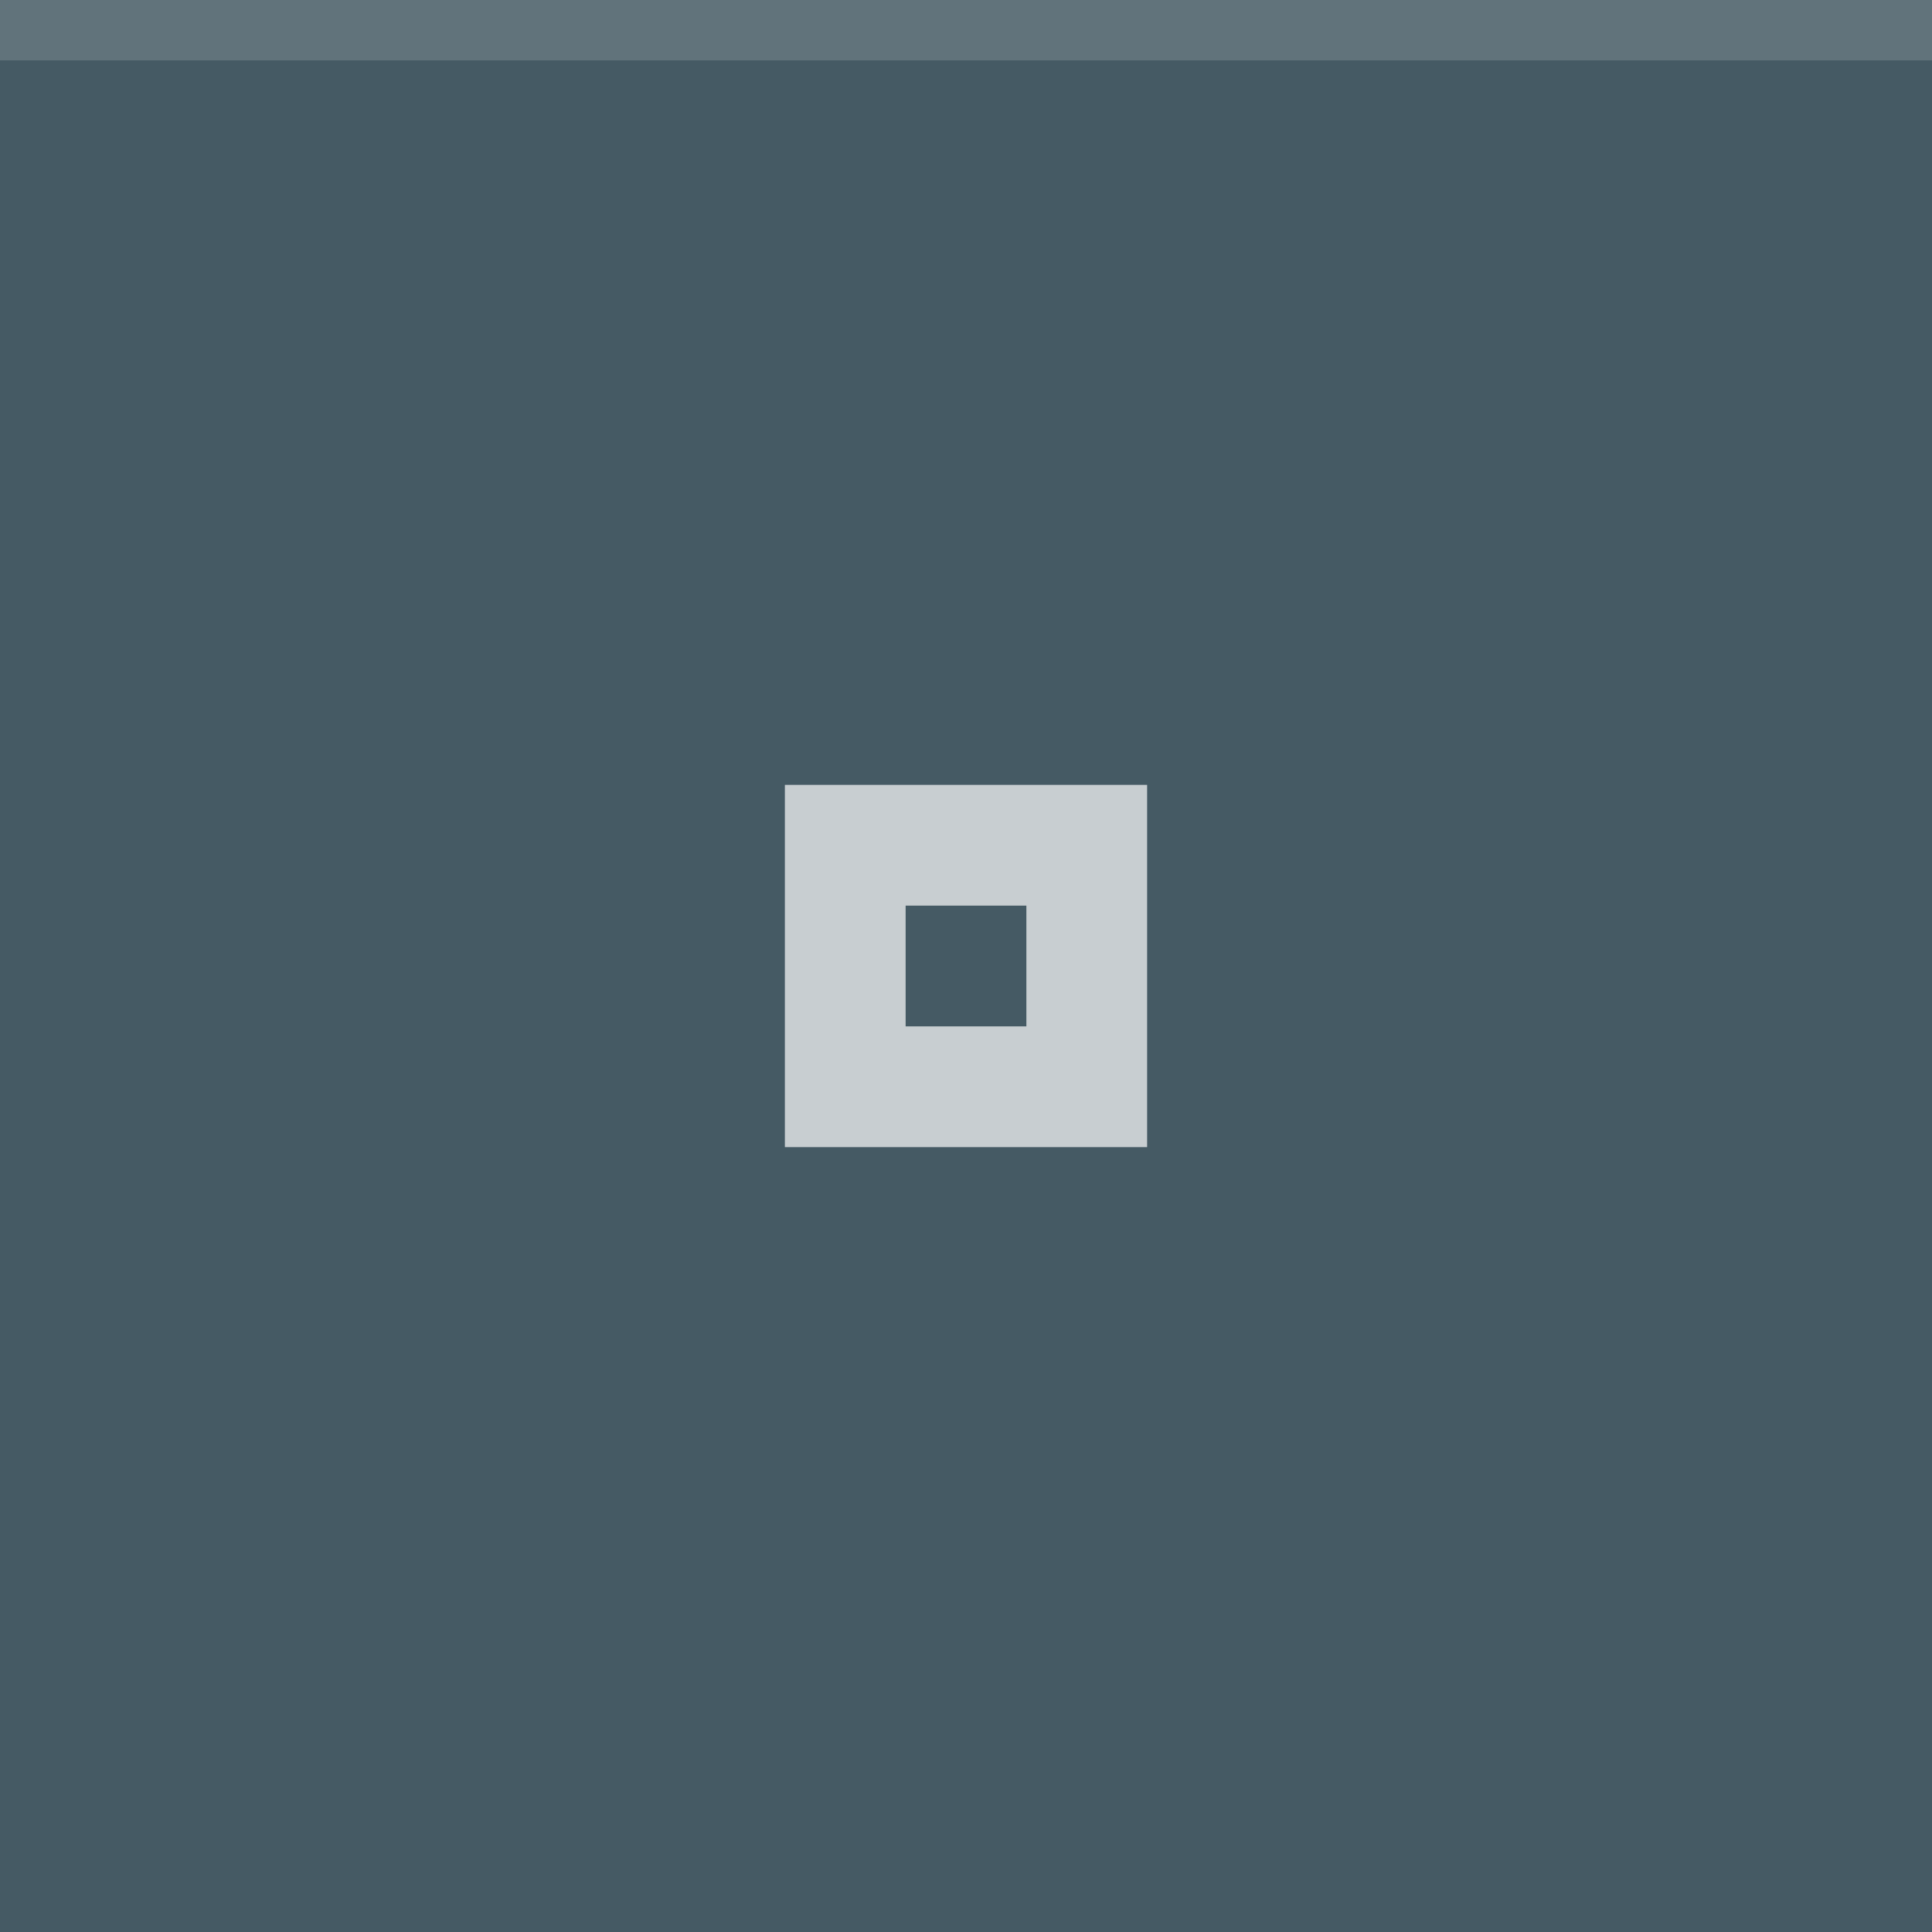
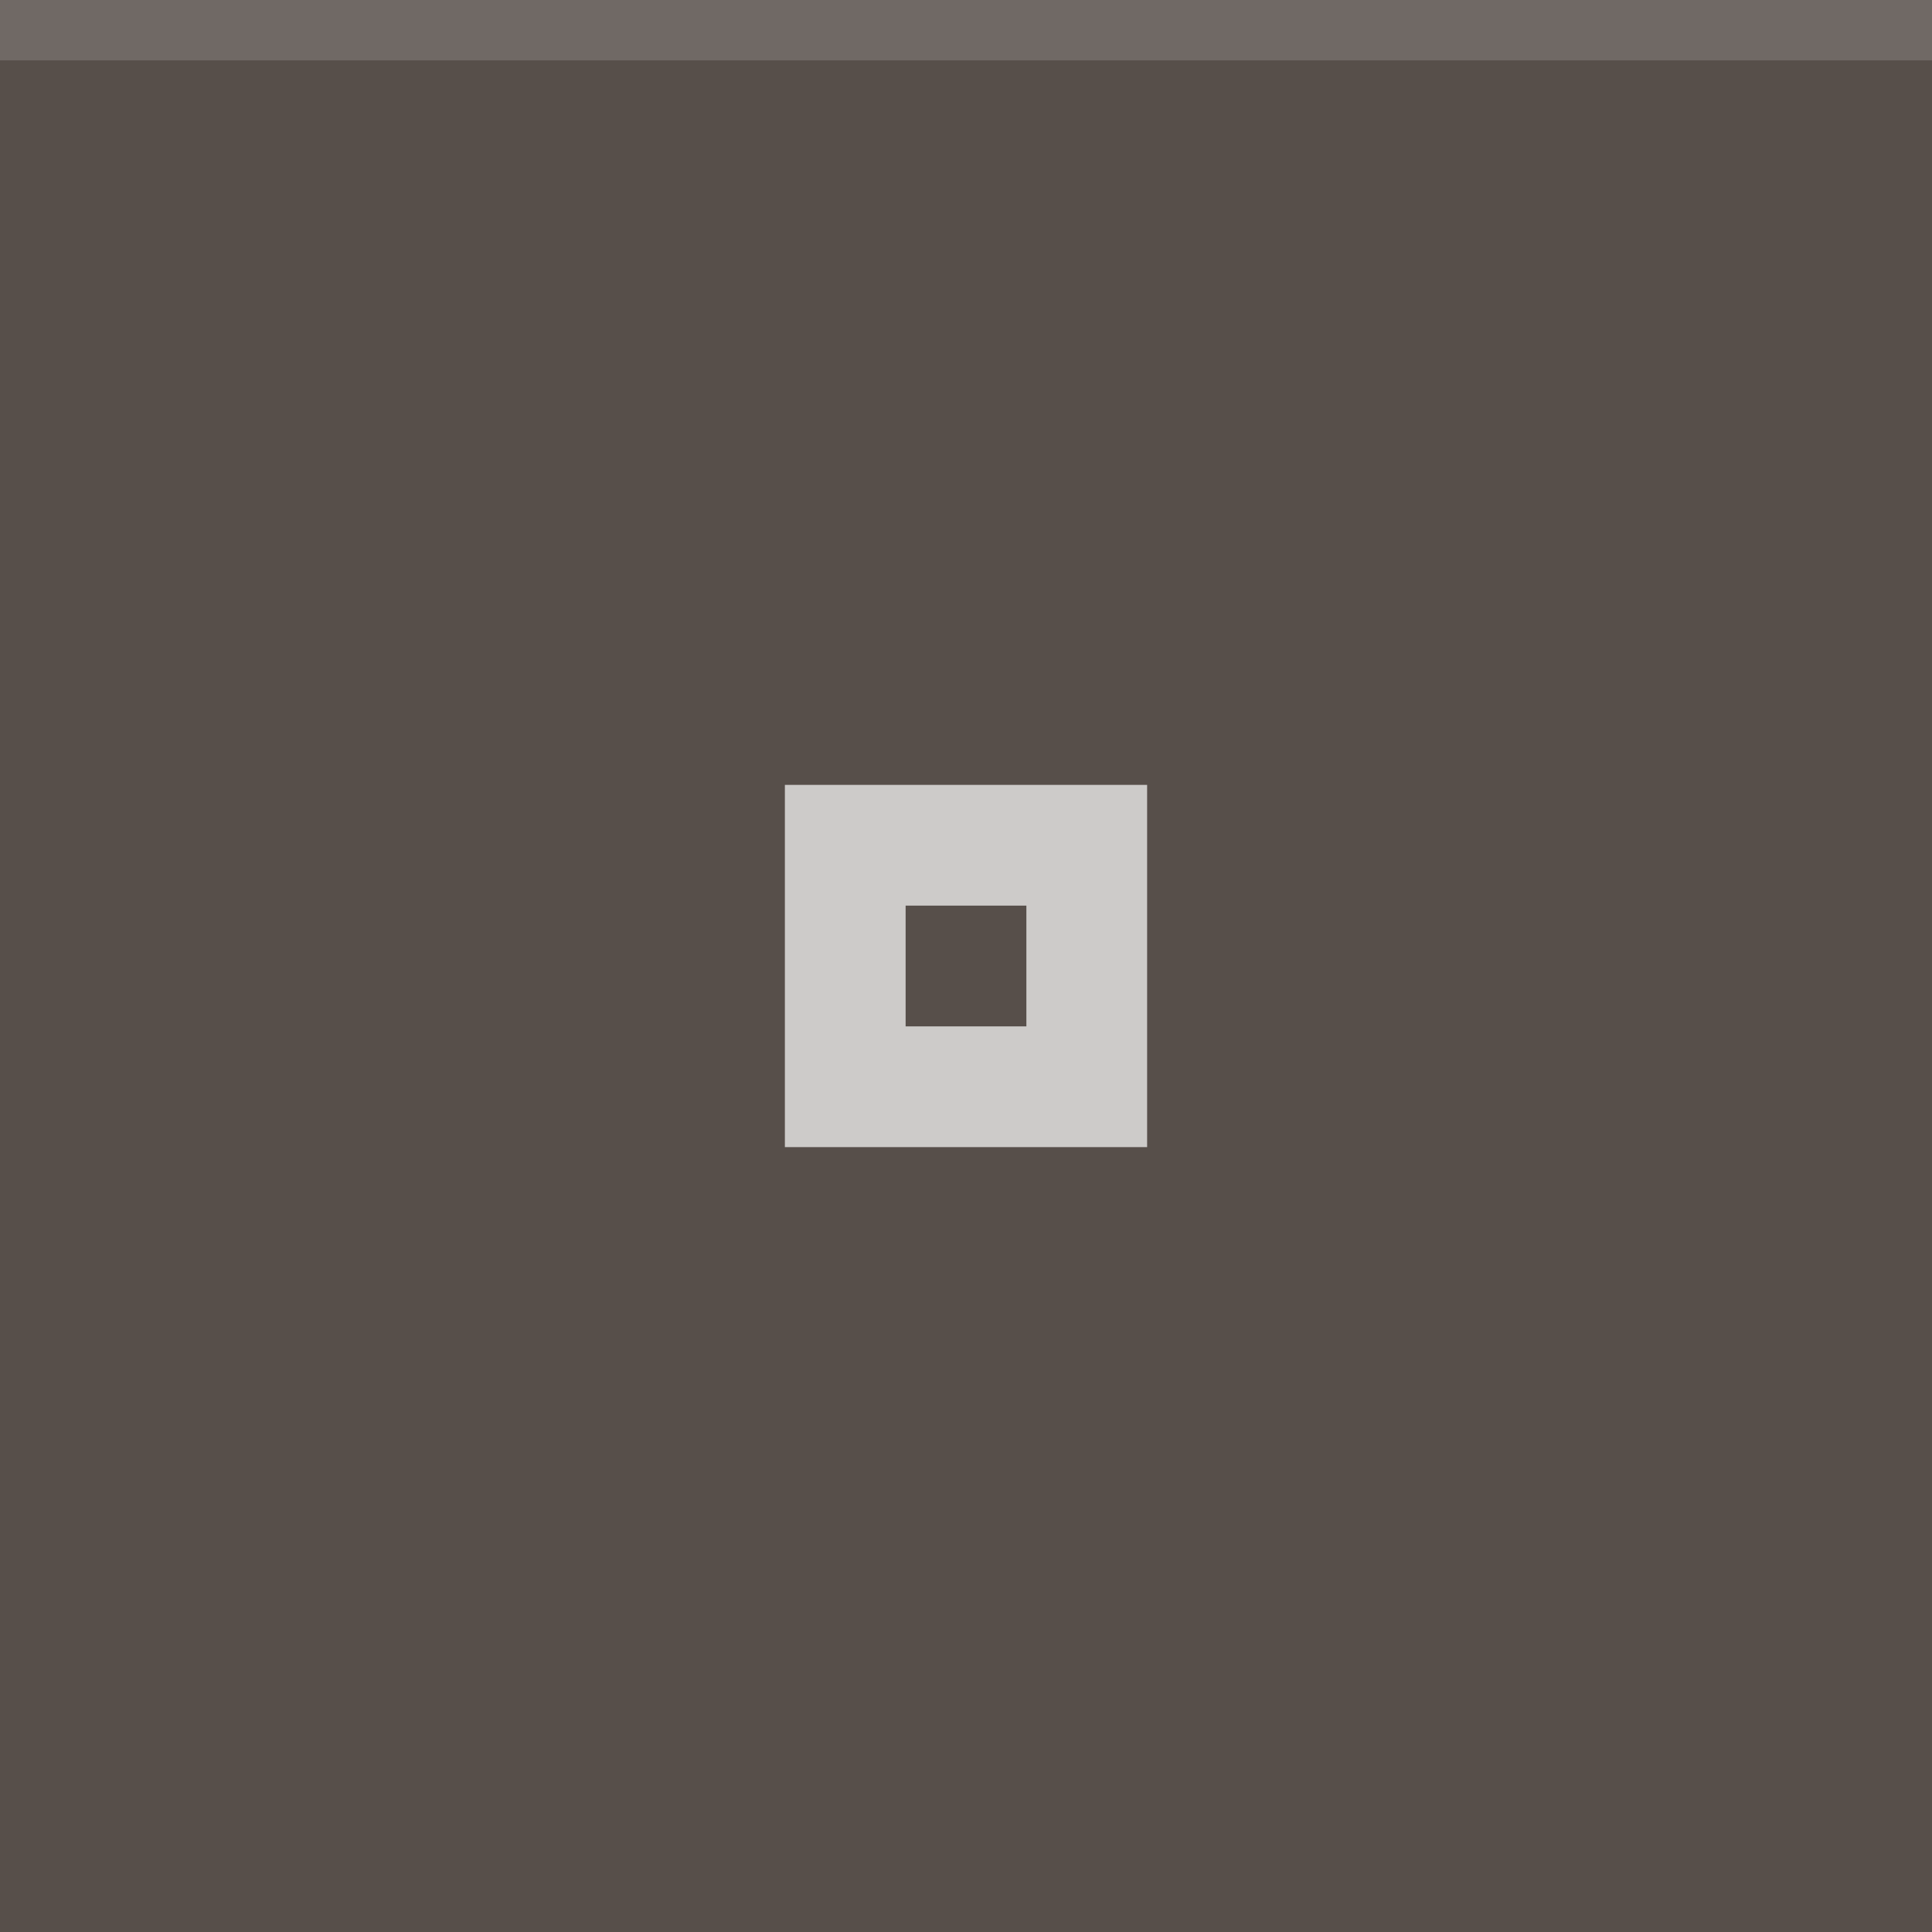
<svg xmlns="http://www.w3.org/2000/svg" width="32" height="32" viewBox="0 0 32 32">
-   <rect width="32" height="32" fill="#455A64" />
+   <rect width="32" height="32" fill="#574f4a" />
  <rect width="32" height="1" fill="#FFFFFF" fill-opacity="0.15" />
  <g fill="#FFFFFF" opacity="0.7">
    <circle cx="16" cy="16" r="12" opacity="0" />
    <path d="m13 13v6h6v-6zm2 2h2v2h-2z" />
  </g>
</svg>
